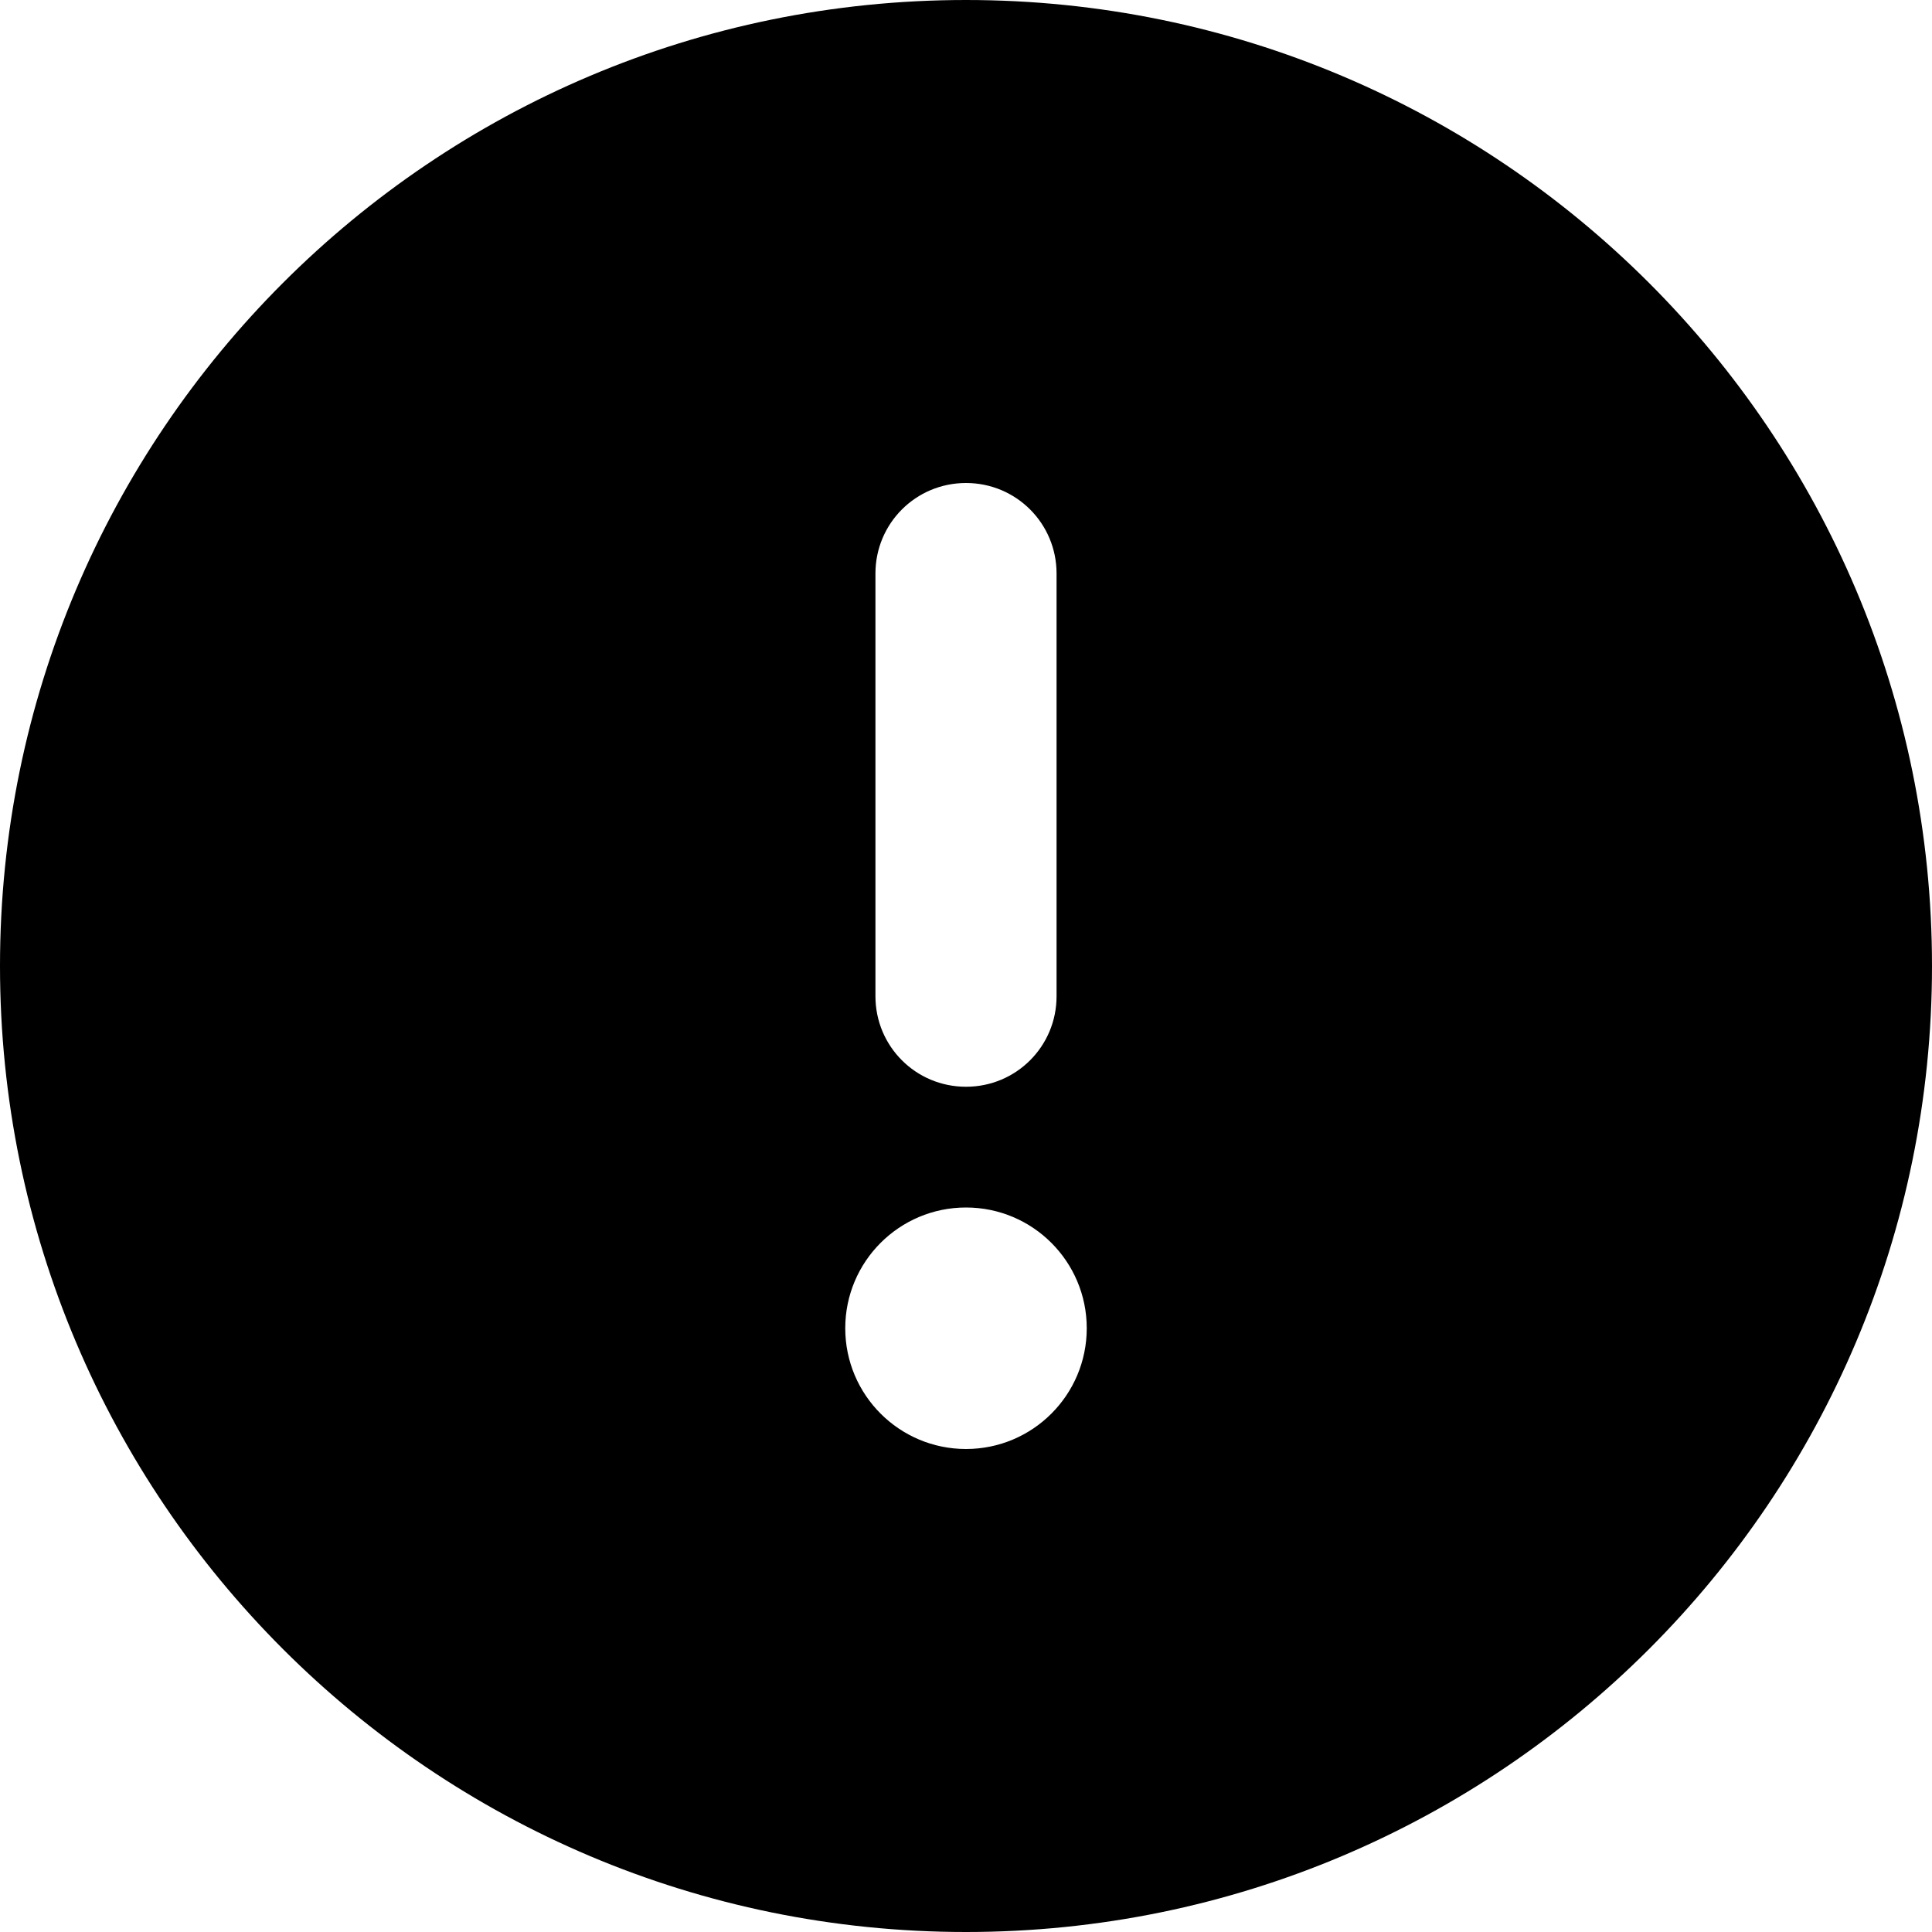
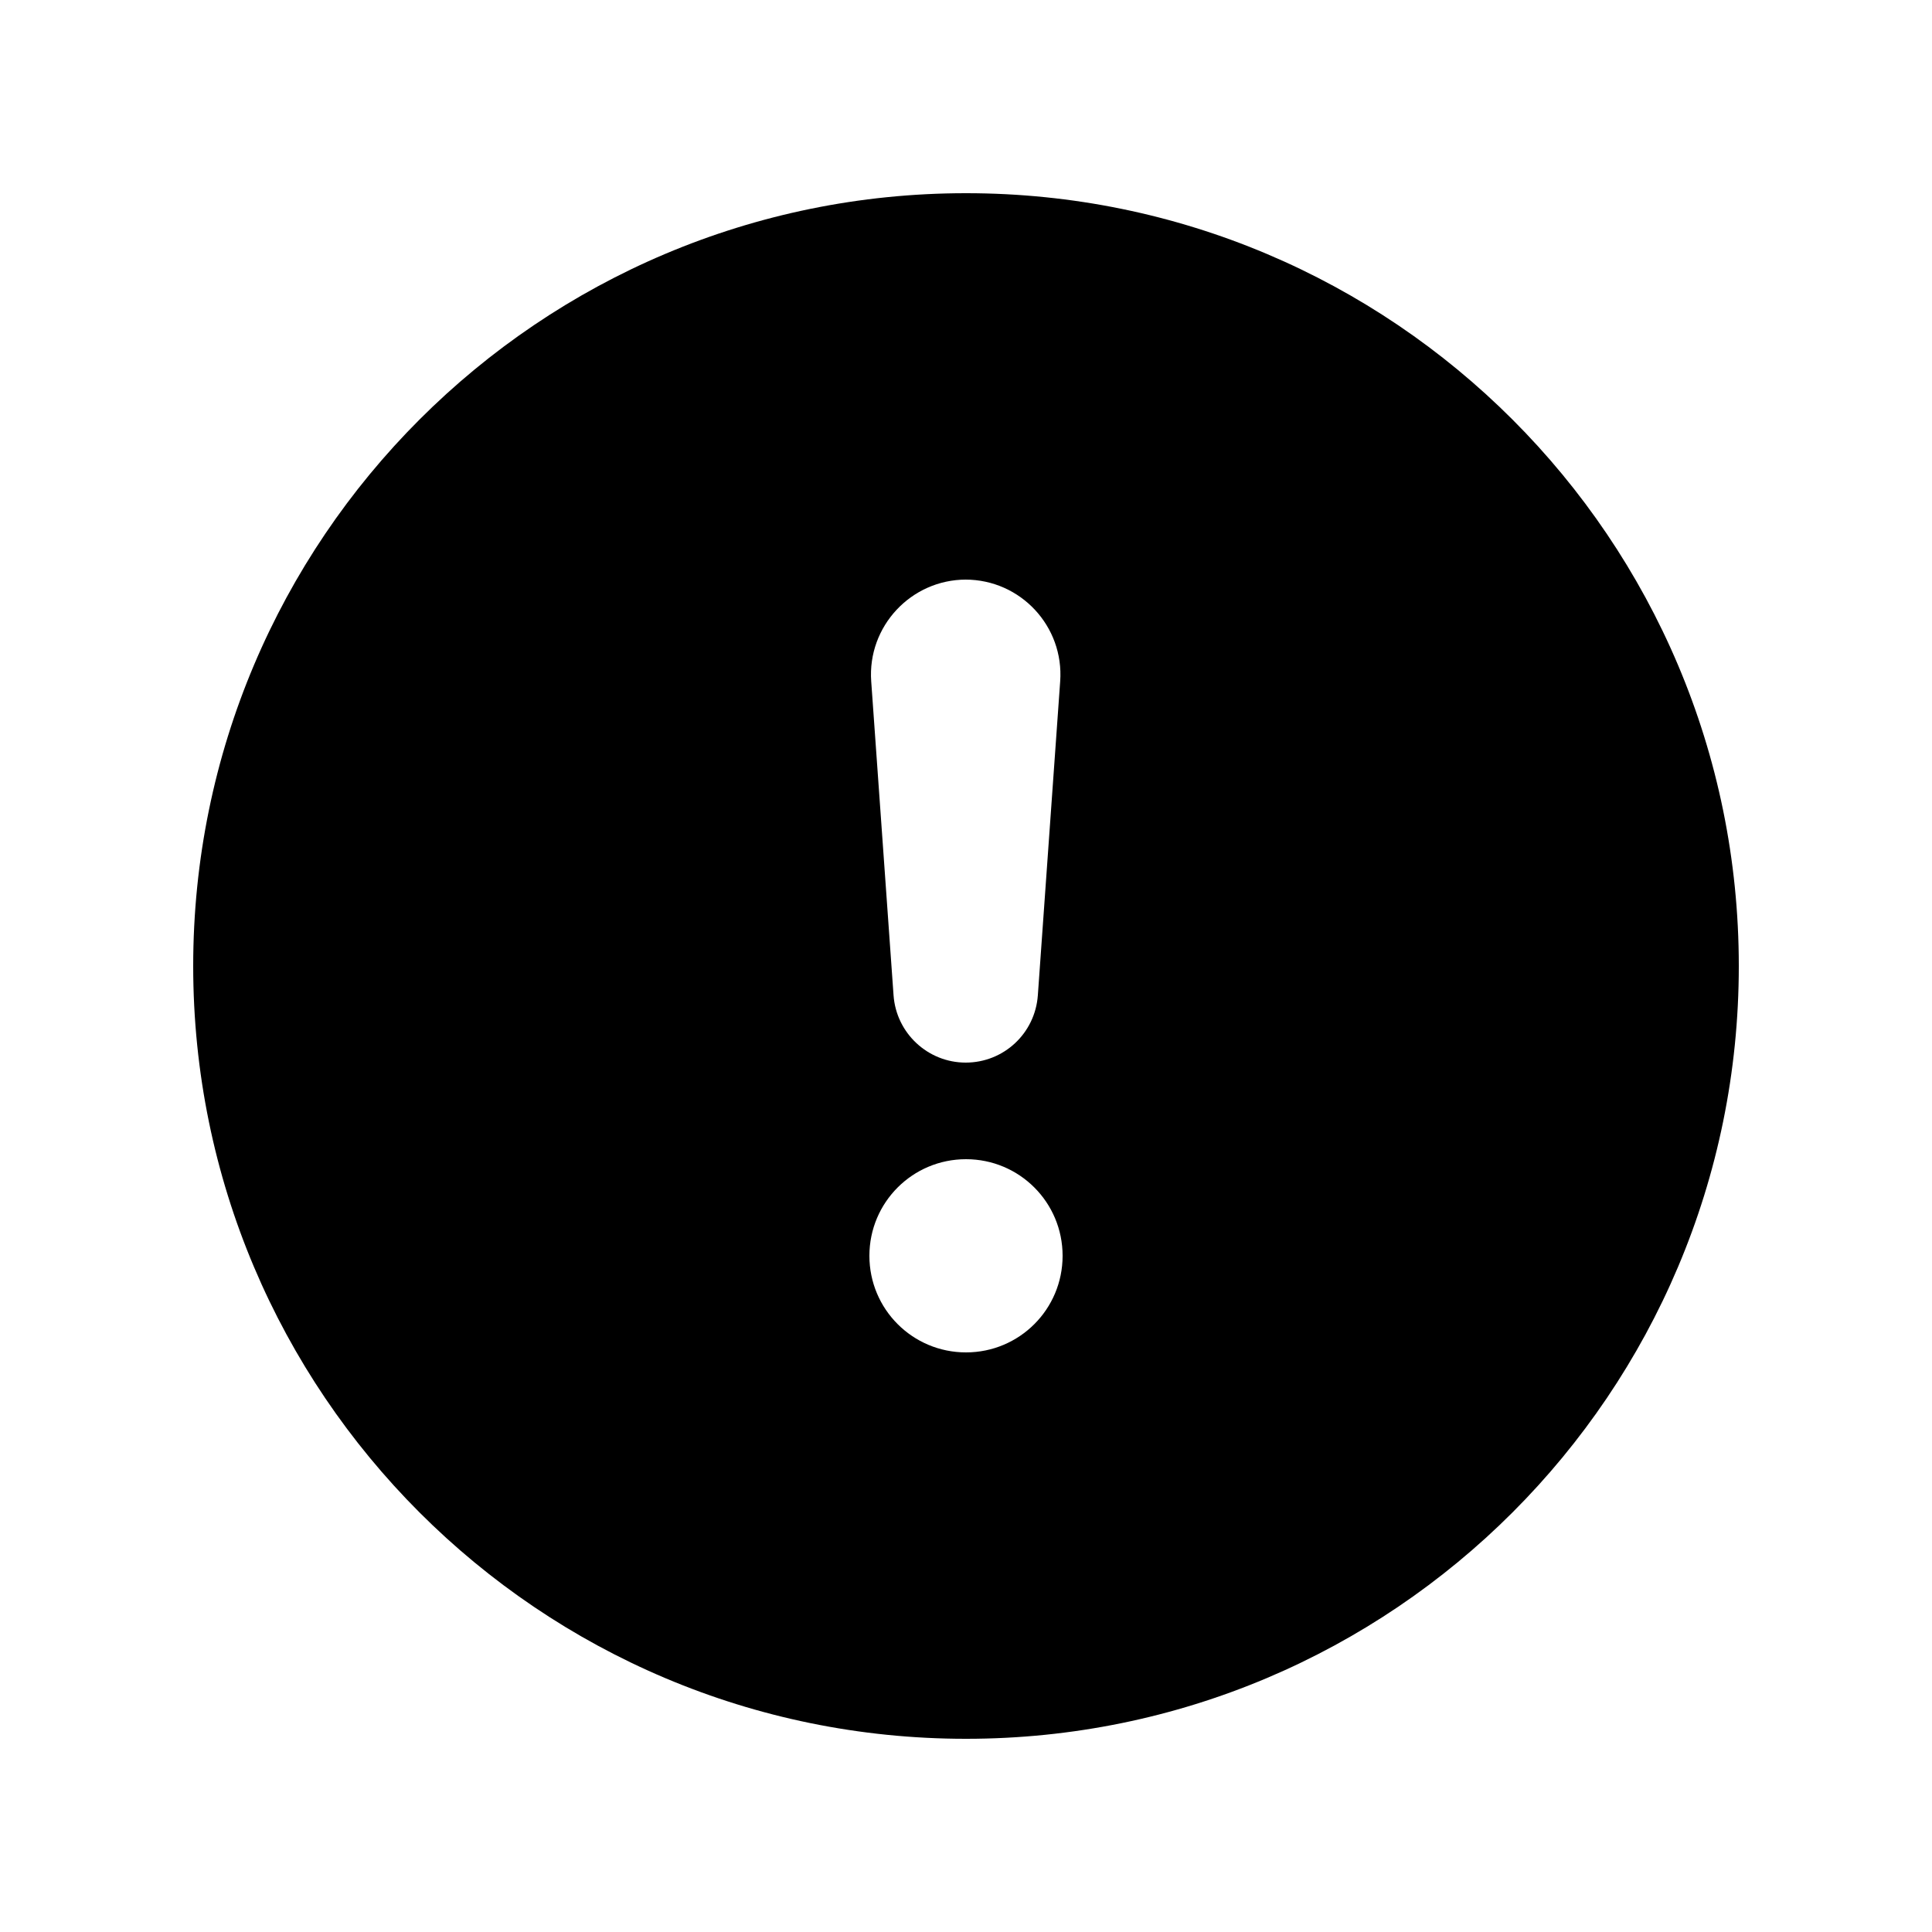
- <svg xmlns="http://www.w3.org/2000/svg" viewBox="0 0 512 512" fill="currentColor">
-   <path d="M256 512A256 256 0 1 0 256 0a256 256 0 1 0 0 512zm0-384c13.3 0 24 10.7 24 24l0 112c0 13.3-10.7 24-24 24s-24-10.7-24-24l0-112c0-13.3 10.7-24 24-24zM224 352a32 32 0 1 1 64 0 32 32 0 1 1 -64 0z" />
+ <svg xmlns="http://www.w3.org/2000/svg" viewBox="0 0 640 640" fill="currentColor">
+   <path fill="currentColor" d="M320 576C178.6 576 64 461.4 64 320C64 178.6 178.6 64 320 64C461.4 64 576 178.6 576 320C576 461.4 461.4 576 320 576zM320 384C302.3 384 288 398.3 288 416C288 433.7 302.3 448 320 448C337.7 448 352 433.7 352 416C352 398.3 337.7 384 320 384zM320 192C301.8 192 287.3 207.5 288.6 225.7L296 329.7C296.9 342.3 307.4 352 319.9 352C332.5 352 342.9 342.3 343.8 329.7L351.2 225.7C352.5 207.5 338.1 192 319.8 192z" />
</svg>
